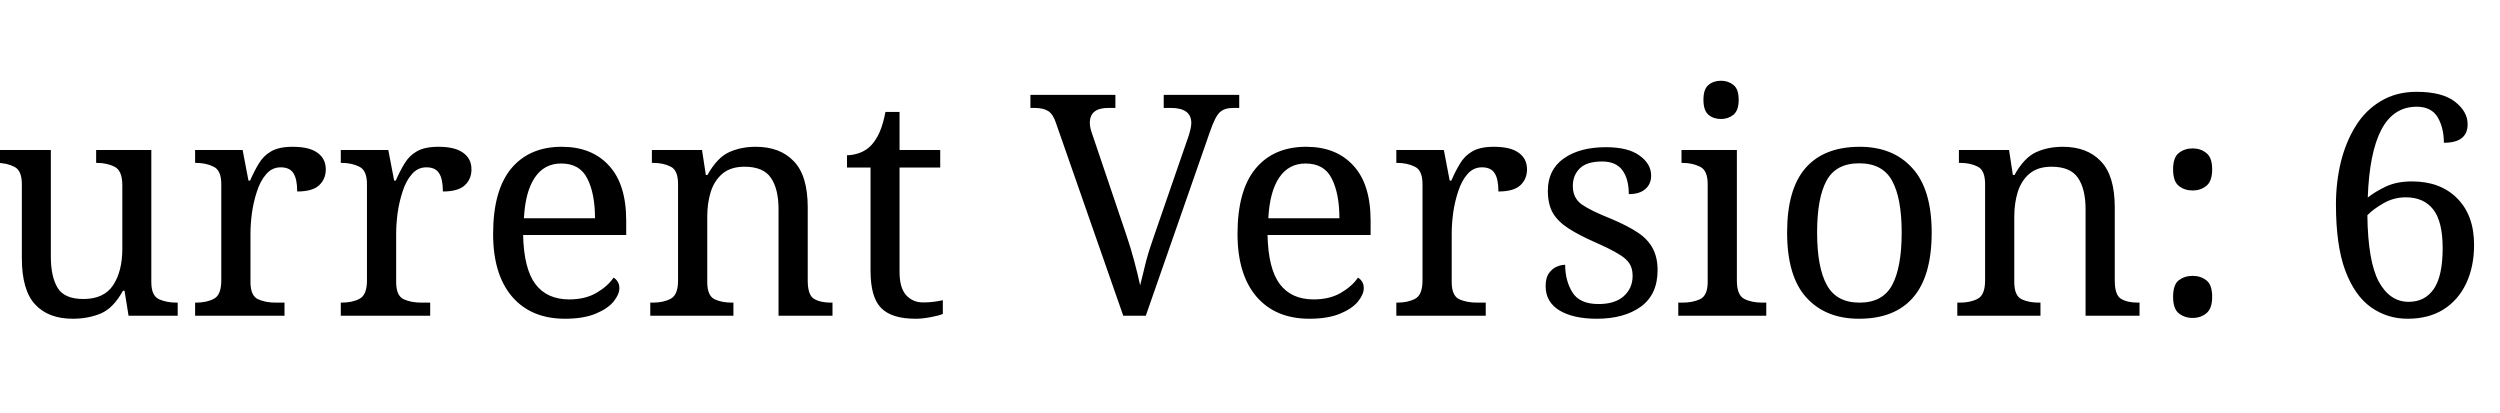
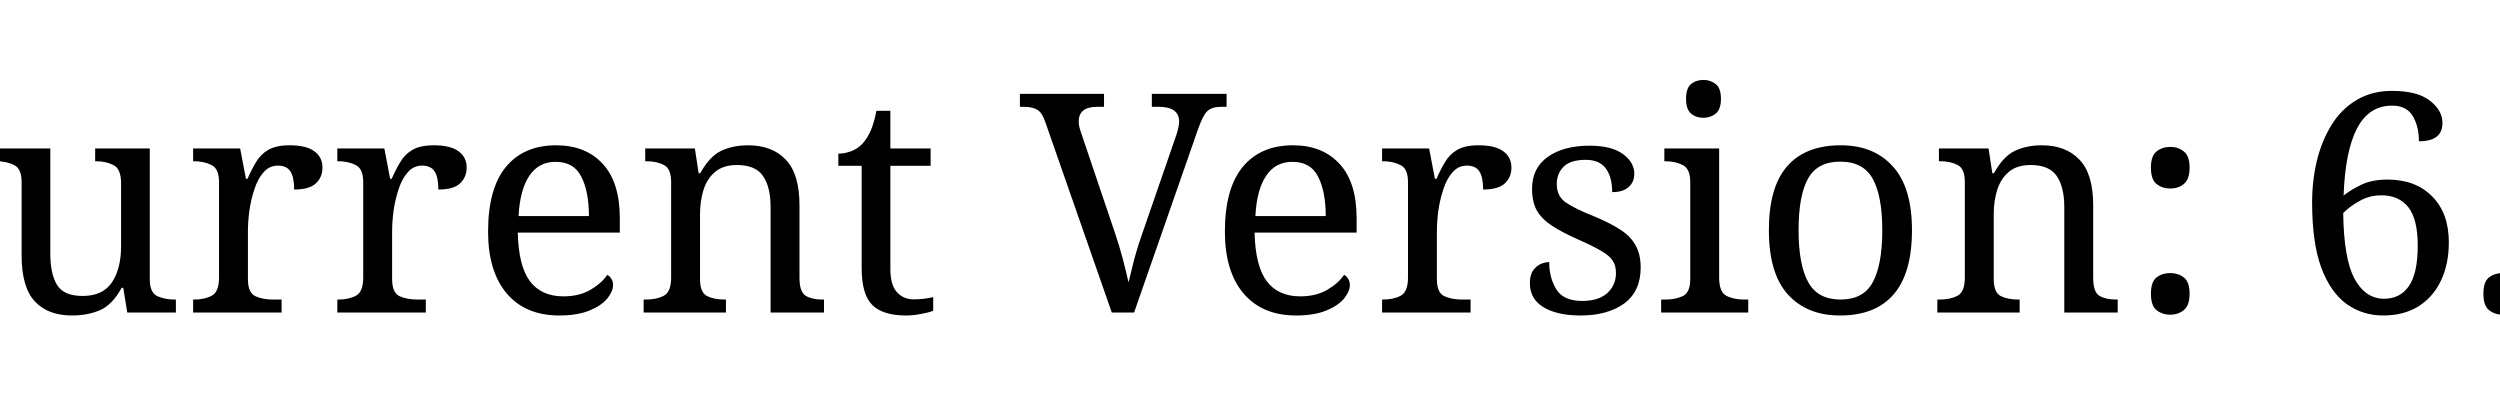
- <svg xmlns="http://www.w3.org/2000/svg" width="194" height="32">
+ <svg xmlns="http://www.w3.org/2000/svg" width="196" height="32">
  <g class="layer">
    <text fill="#000000" font-family="serif" font-size="24" id="svg_1" stroke="#000000" stroke-width="0" text-anchor="middle" x="98.5" xml:space="preserve" y="24.5">Current Version: 6.4</text>
  </g>
</svg>
